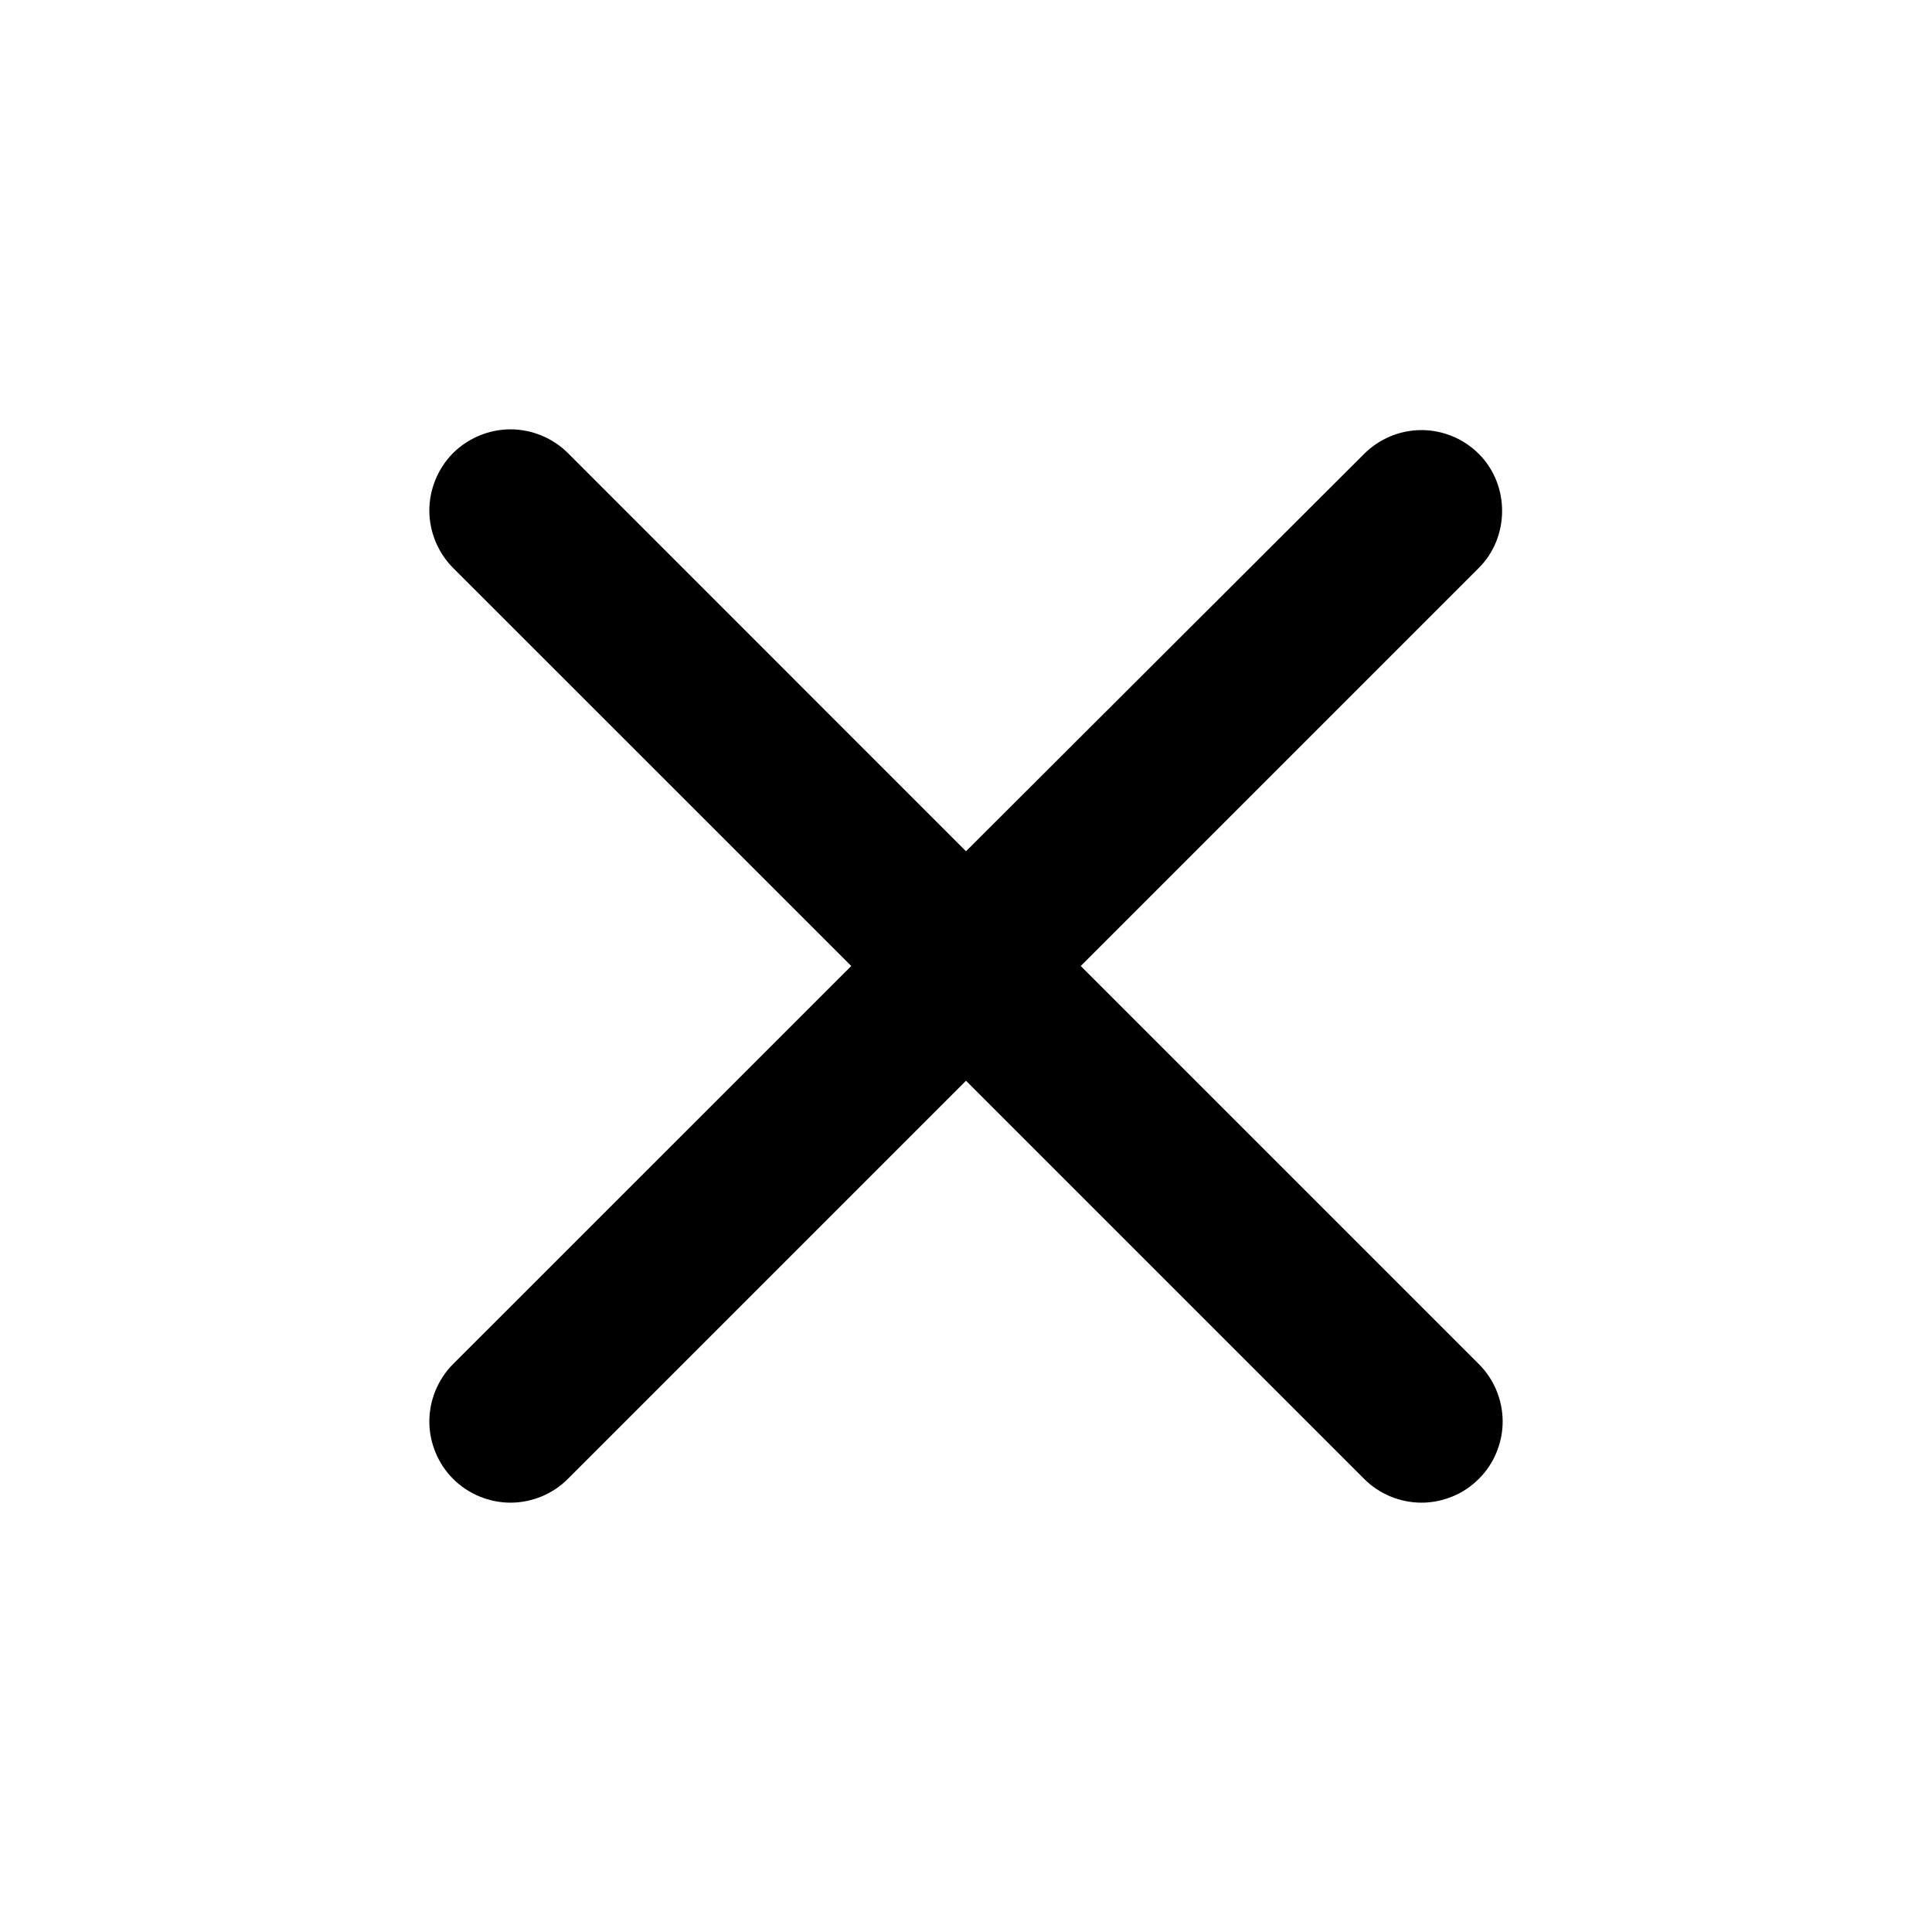
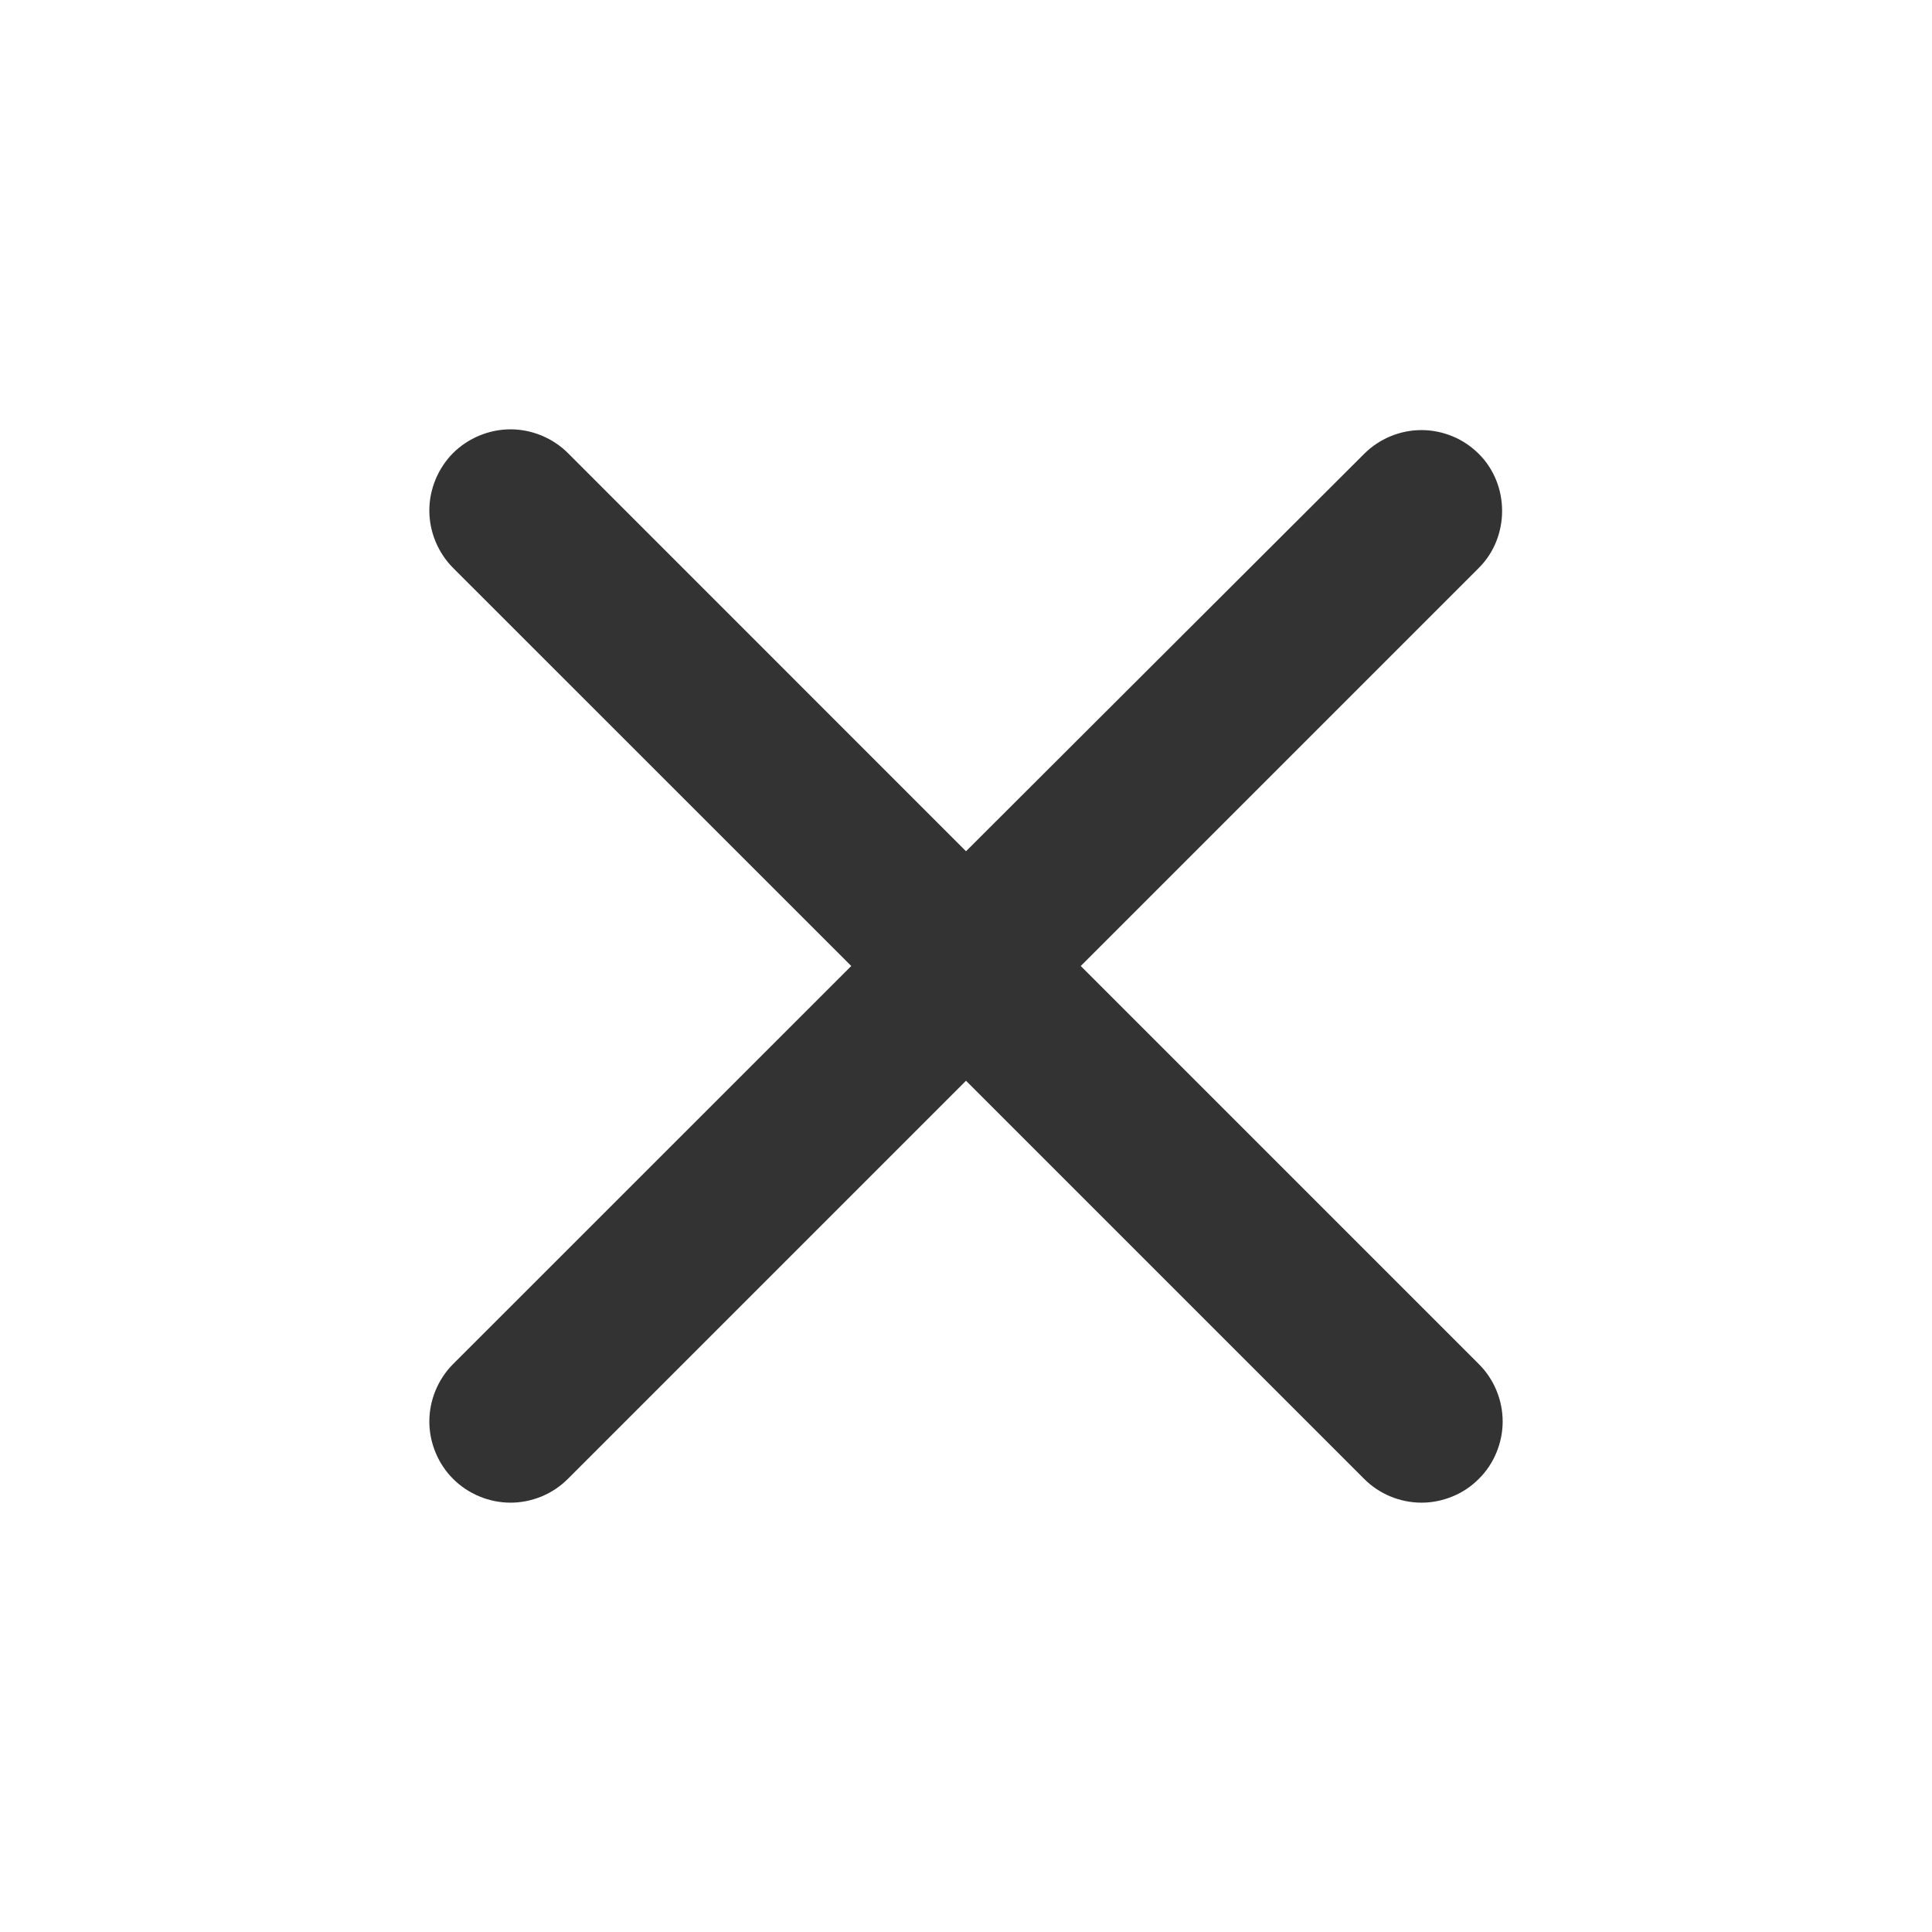
<svg xmlns="http://www.w3.org/2000/svg" width="24" height="24" viewBox="0 0 18 18">
-   <path d="M13.778 4.229C13.708 4.159 13.625 4.103 13.533 4.065C13.441 4.027 13.343 4.007 13.244 4.007C13.144 4.007 13.046 4.027 12.954 4.065C12.863 4.103 12.779 4.159 12.709 4.229L9 7.931L5.291 4.221C5.221 4.151 5.137 4.096 5.046 4.058C4.954 4.02 4.856 4 4.756 4C4.657 4 4.559 4.02 4.467 4.058C4.375 4.096 4.292 4.151 4.221 4.221C4.151 4.292 4.096 4.375 4.058 4.467C4.02 4.559 4 4.657 4 4.756C4 4.856 4.02 4.954 4.058 5.046C4.096 5.137 4.151 5.221 4.221 5.291L7.931 9L4.221 12.709C4.151 12.779 4.096 12.863 4.058 12.954C4.02 13.046 4 13.145 4 13.244C4 13.343 4.02 13.441 4.058 13.533C4.096 13.625 4.151 13.708 4.221 13.778C4.292 13.849 4.375 13.904 4.467 13.942C4.559 13.98 4.657 14 4.756 14C4.856 14 4.954 13.98 5.046 13.942C5.137 13.904 5.221 13.849 5.291 13.778L9 10.069L12.709 13.778C12.779 13.849 12.863 13.904 12.954 13.942C13.046 13.98 13.145 14 13.244 14C13.343 14 13.441 13.98 13.533 13.942C13.625 13.904 13.708 13.849 13.778 13.778C13.849 13.708 13.904 13.625 13.942 13.533C13.98 13.441 14 13.343 14 13.244C14 13.145 13.98 13.046 13.942 12.954C13.904 12.863 13.849 12.779 13.778 12.709L10.069 9L13.778 5.291C14.067 5.003 14.067 4.517 13.778 4.229Z" />
+   <path fill="#333333" d="M13.778 4.229C13.708 4.159 13.625 4.103 13.533 4.065C13.441 4.027 13.343 4.007 13.244 4.007C13.144 4.007 13.046 4.027 12.954 4.065C12.863 4.103 12.779 4.159 12.709 4.229L9 7.931L5.291 4.221C5.221 4.151 5.137 4.096 5.046 4.058C4.954 4.02 4.856 4 4.756 4C4.657 4 4.559 4.02 4.467 4.058C4.375 4.096 4.292 4.151 4.221 4.221C4.151 4.292 4.096 4.375 4.058 4.467C4.02 4.559 4 4.657 4 4.756C4 4.856 4.02 4.954 4.058 5.046C4.096 5.137 4.151 5.221 4.221 5.291L7.931 9L4.221 12.709C4.151 12.779 4.096 12.863 4.058 12.954C4.02 13.046 4 13.145 4 13.244C4 13.343 4.02 13.441 4.058 13.533C4.096 13.625 4.151 13.708 4.221 13.778C4.292 13.849 4.375 13.904 4.467 13.942C4.559 13.98 4.657 14 4.756 14C4.856 14 4.954 13.98 5.046 13.942C5.137 13.904 5.221 13.849 5.291 13.778L9 10.069L12.709 13.778C12.779 13.849 12.863 13.904 12.954 13.942C13.046 13.98 13.145 14 13.244 14C13.343 14 13.441 13.98 13.533 13.942C13.625 13.904 13.708 13.849 13.778 13.778C13.849 13.708 13.904 13.625 13.942 13.533C13.98 13.441 14 13.343 14 13.244C14 13.145 13.98 13.046 13.942 12.954C13.904 12.863 13.849 12.779 13.778 12.709L10.069 9L13.778 5.291C14.067 5.003 14.067 4.517 13.778 4.229Z" />
</svg>
